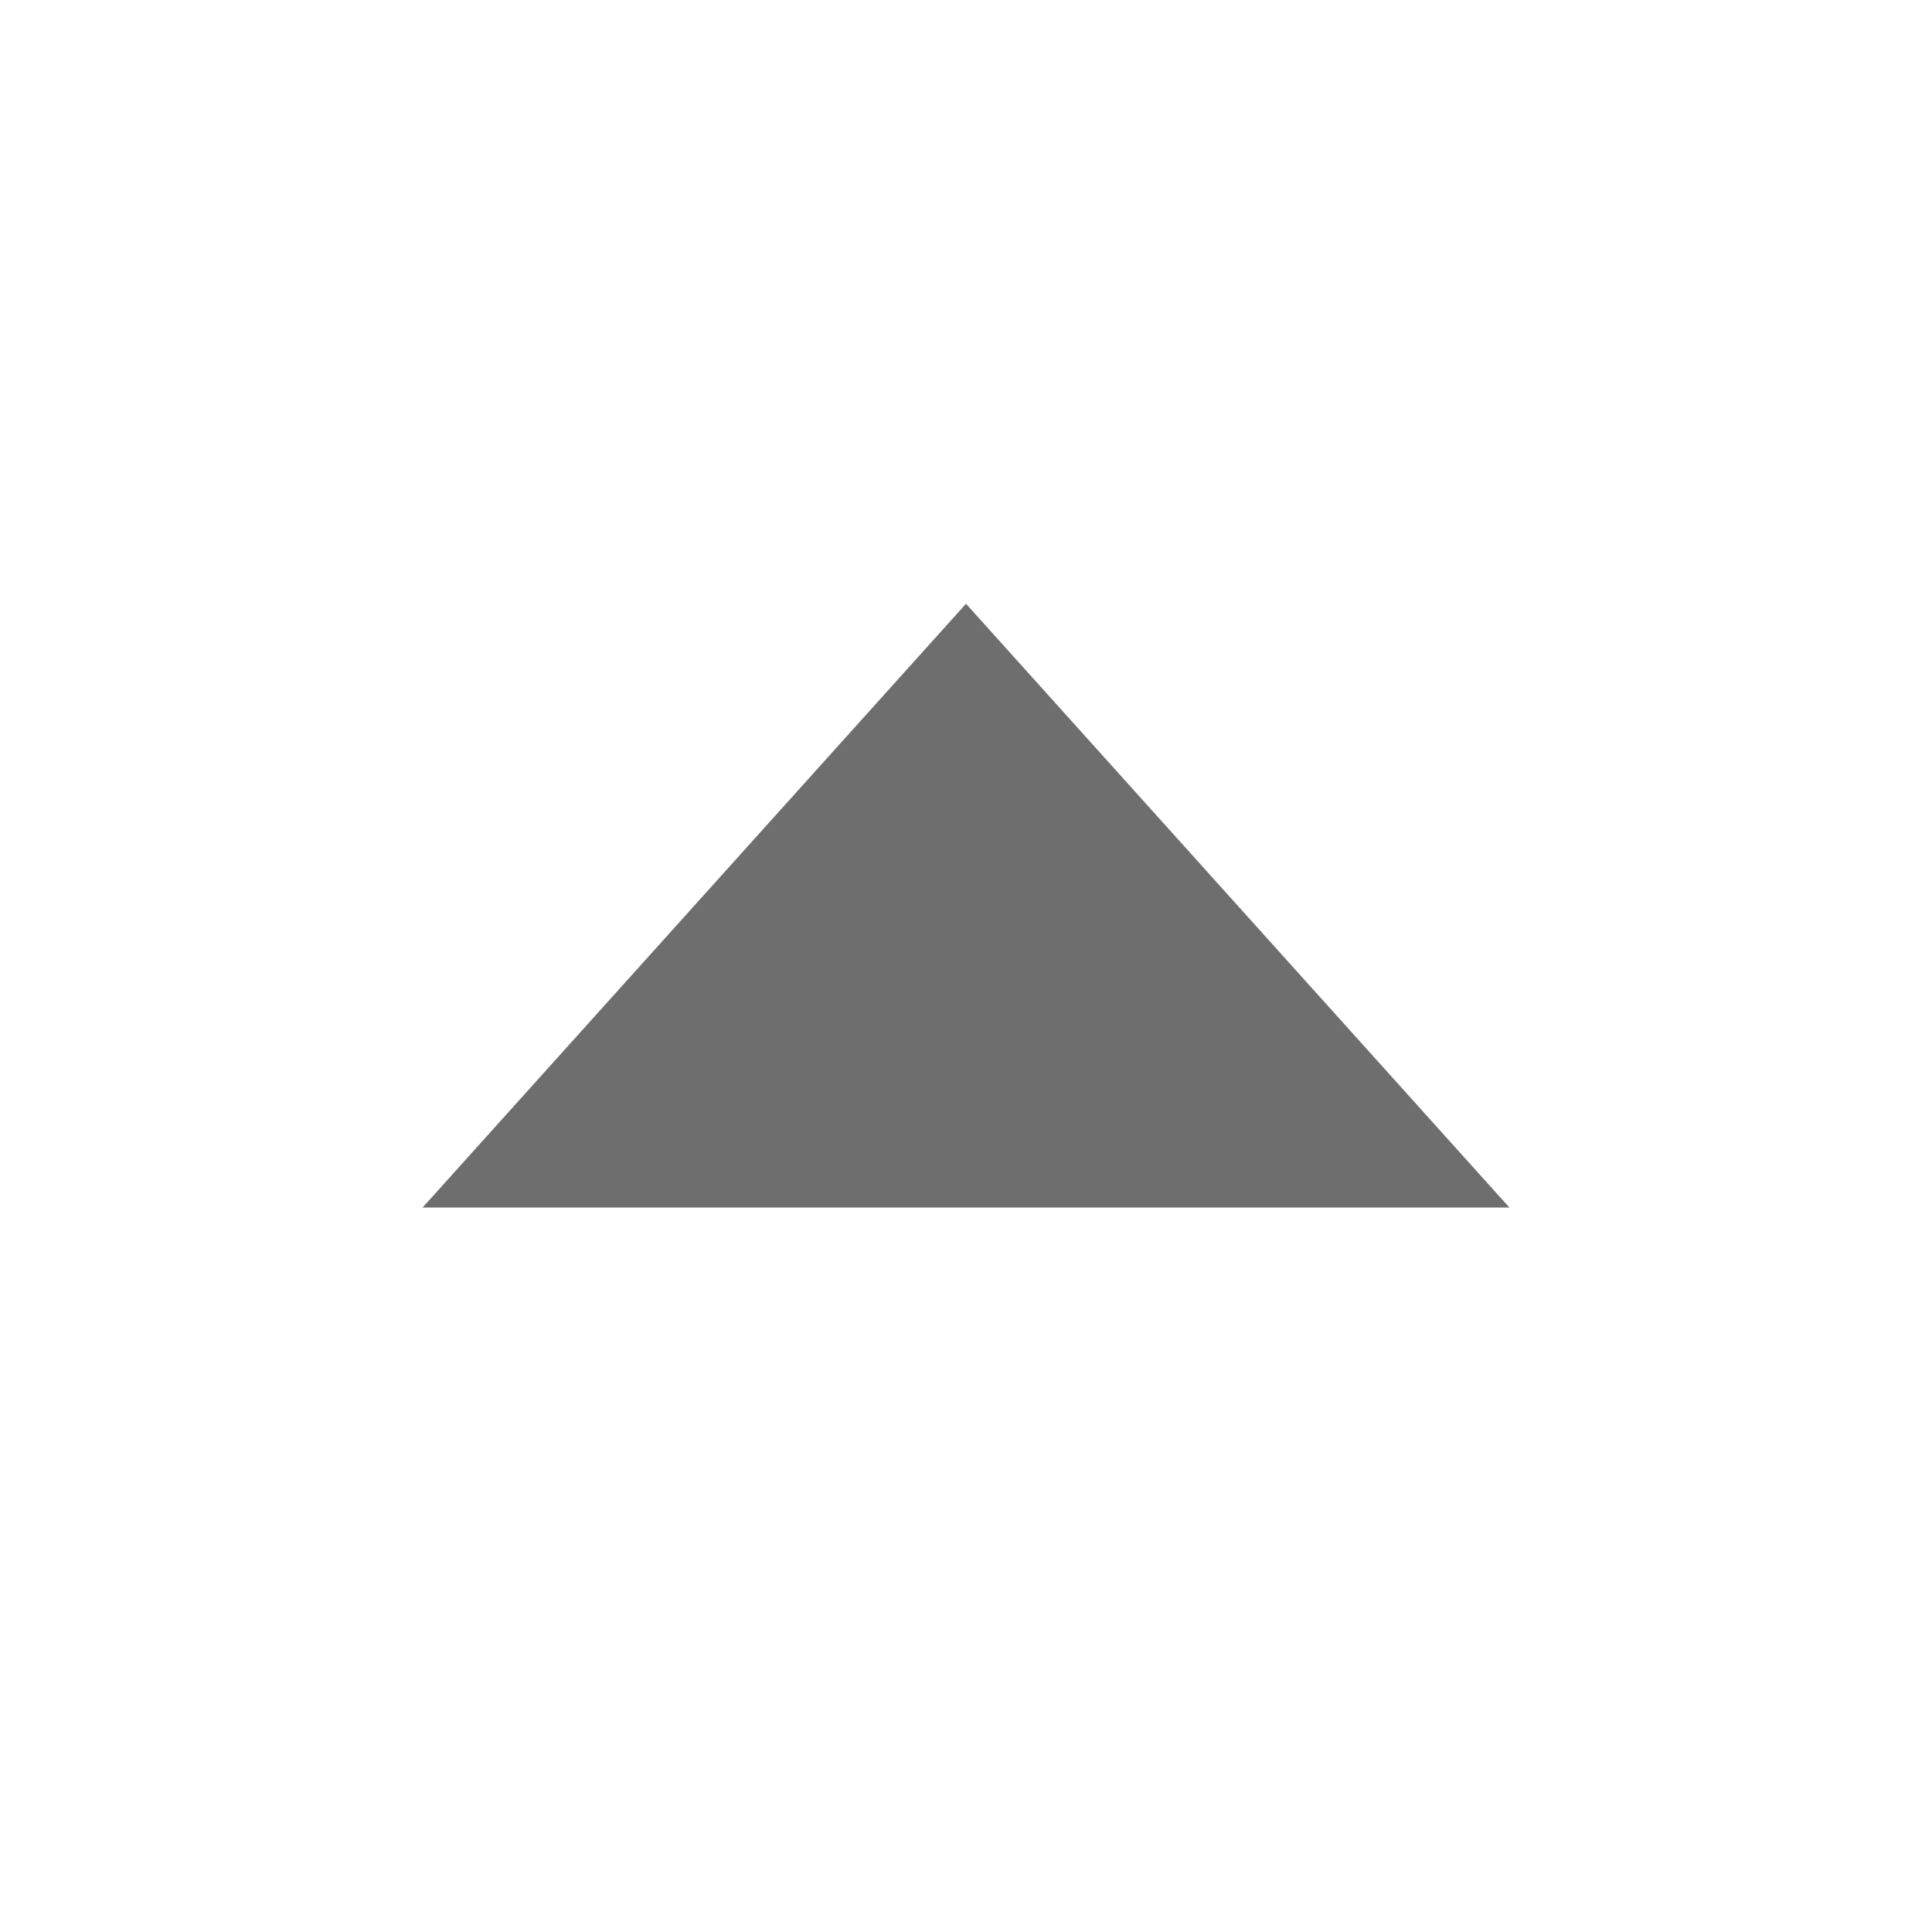
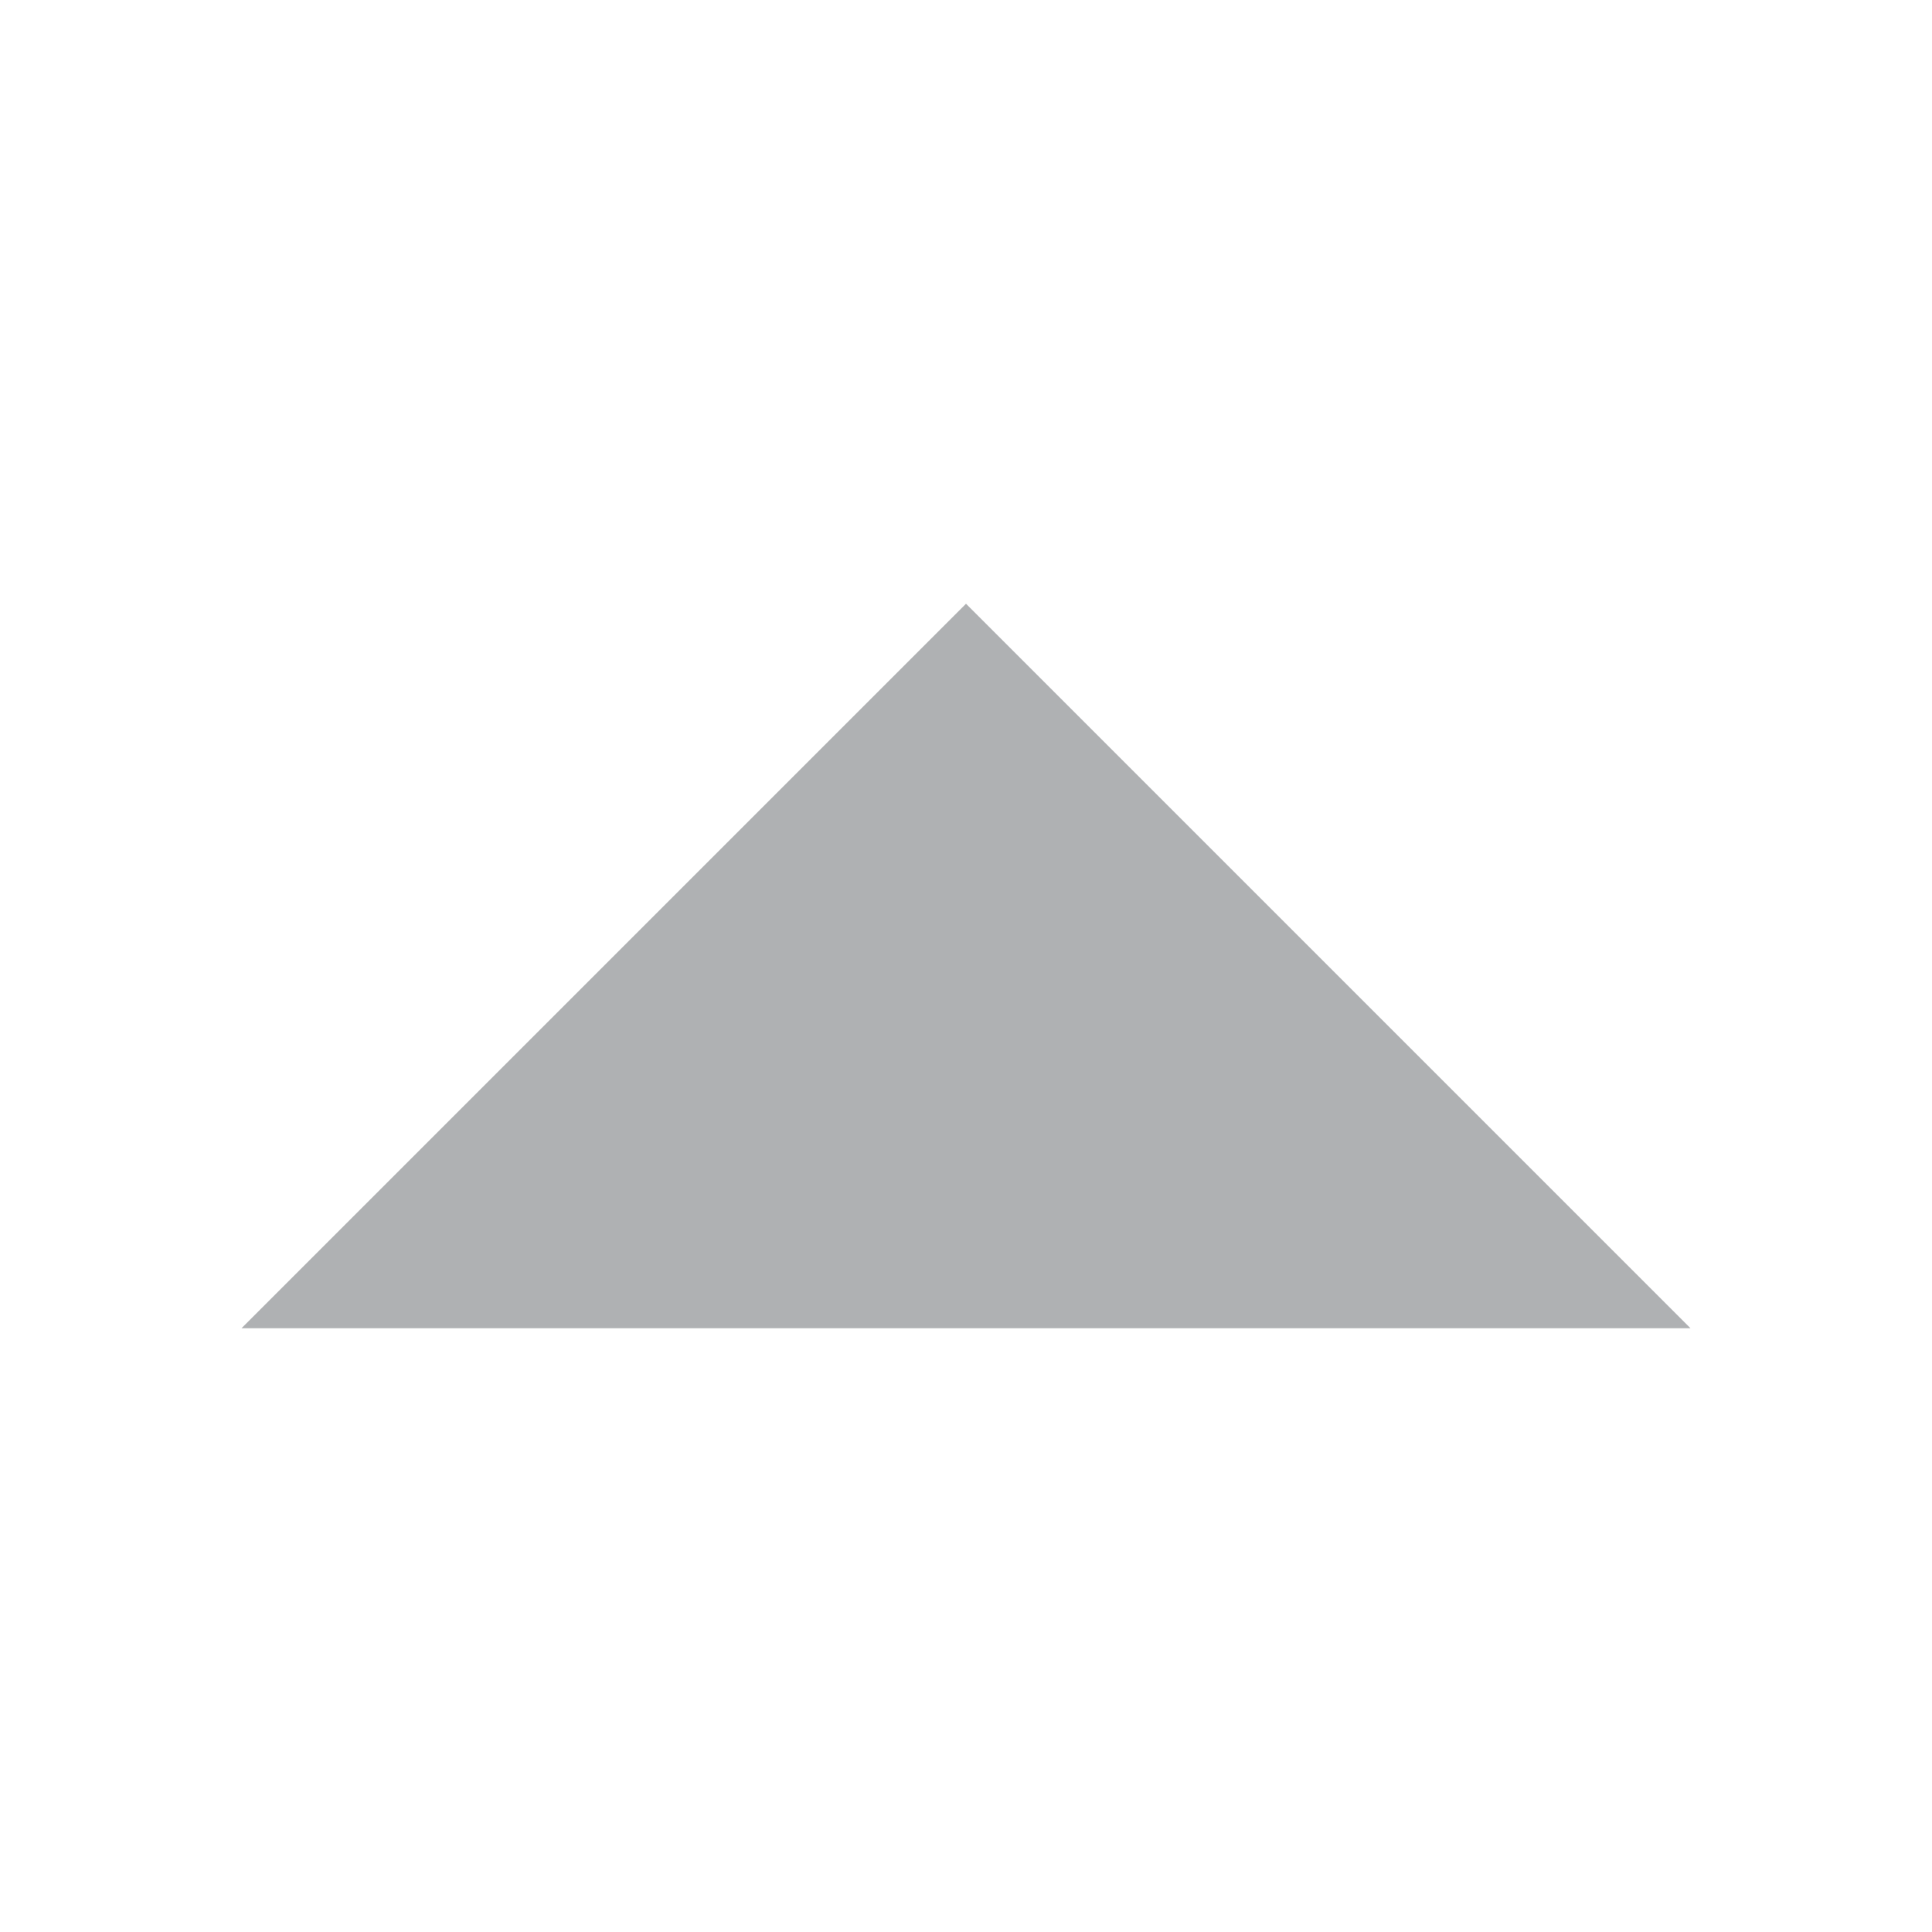
<svg xmlns="http://www.w3.org/2000/svg" width="16" height="16" viewBox="0 0 16 16">
  <rect id="frame" width="16" height="16" fill="none" />
-   <path fill="#6E6E6E" fill-rule="evenodd" d="M8 5l4.5 5h-9z" />
+   <path fill="#AFB1B3" fill-rule="evenodd" d="M8 5l6 6H2z" />
</svg>
